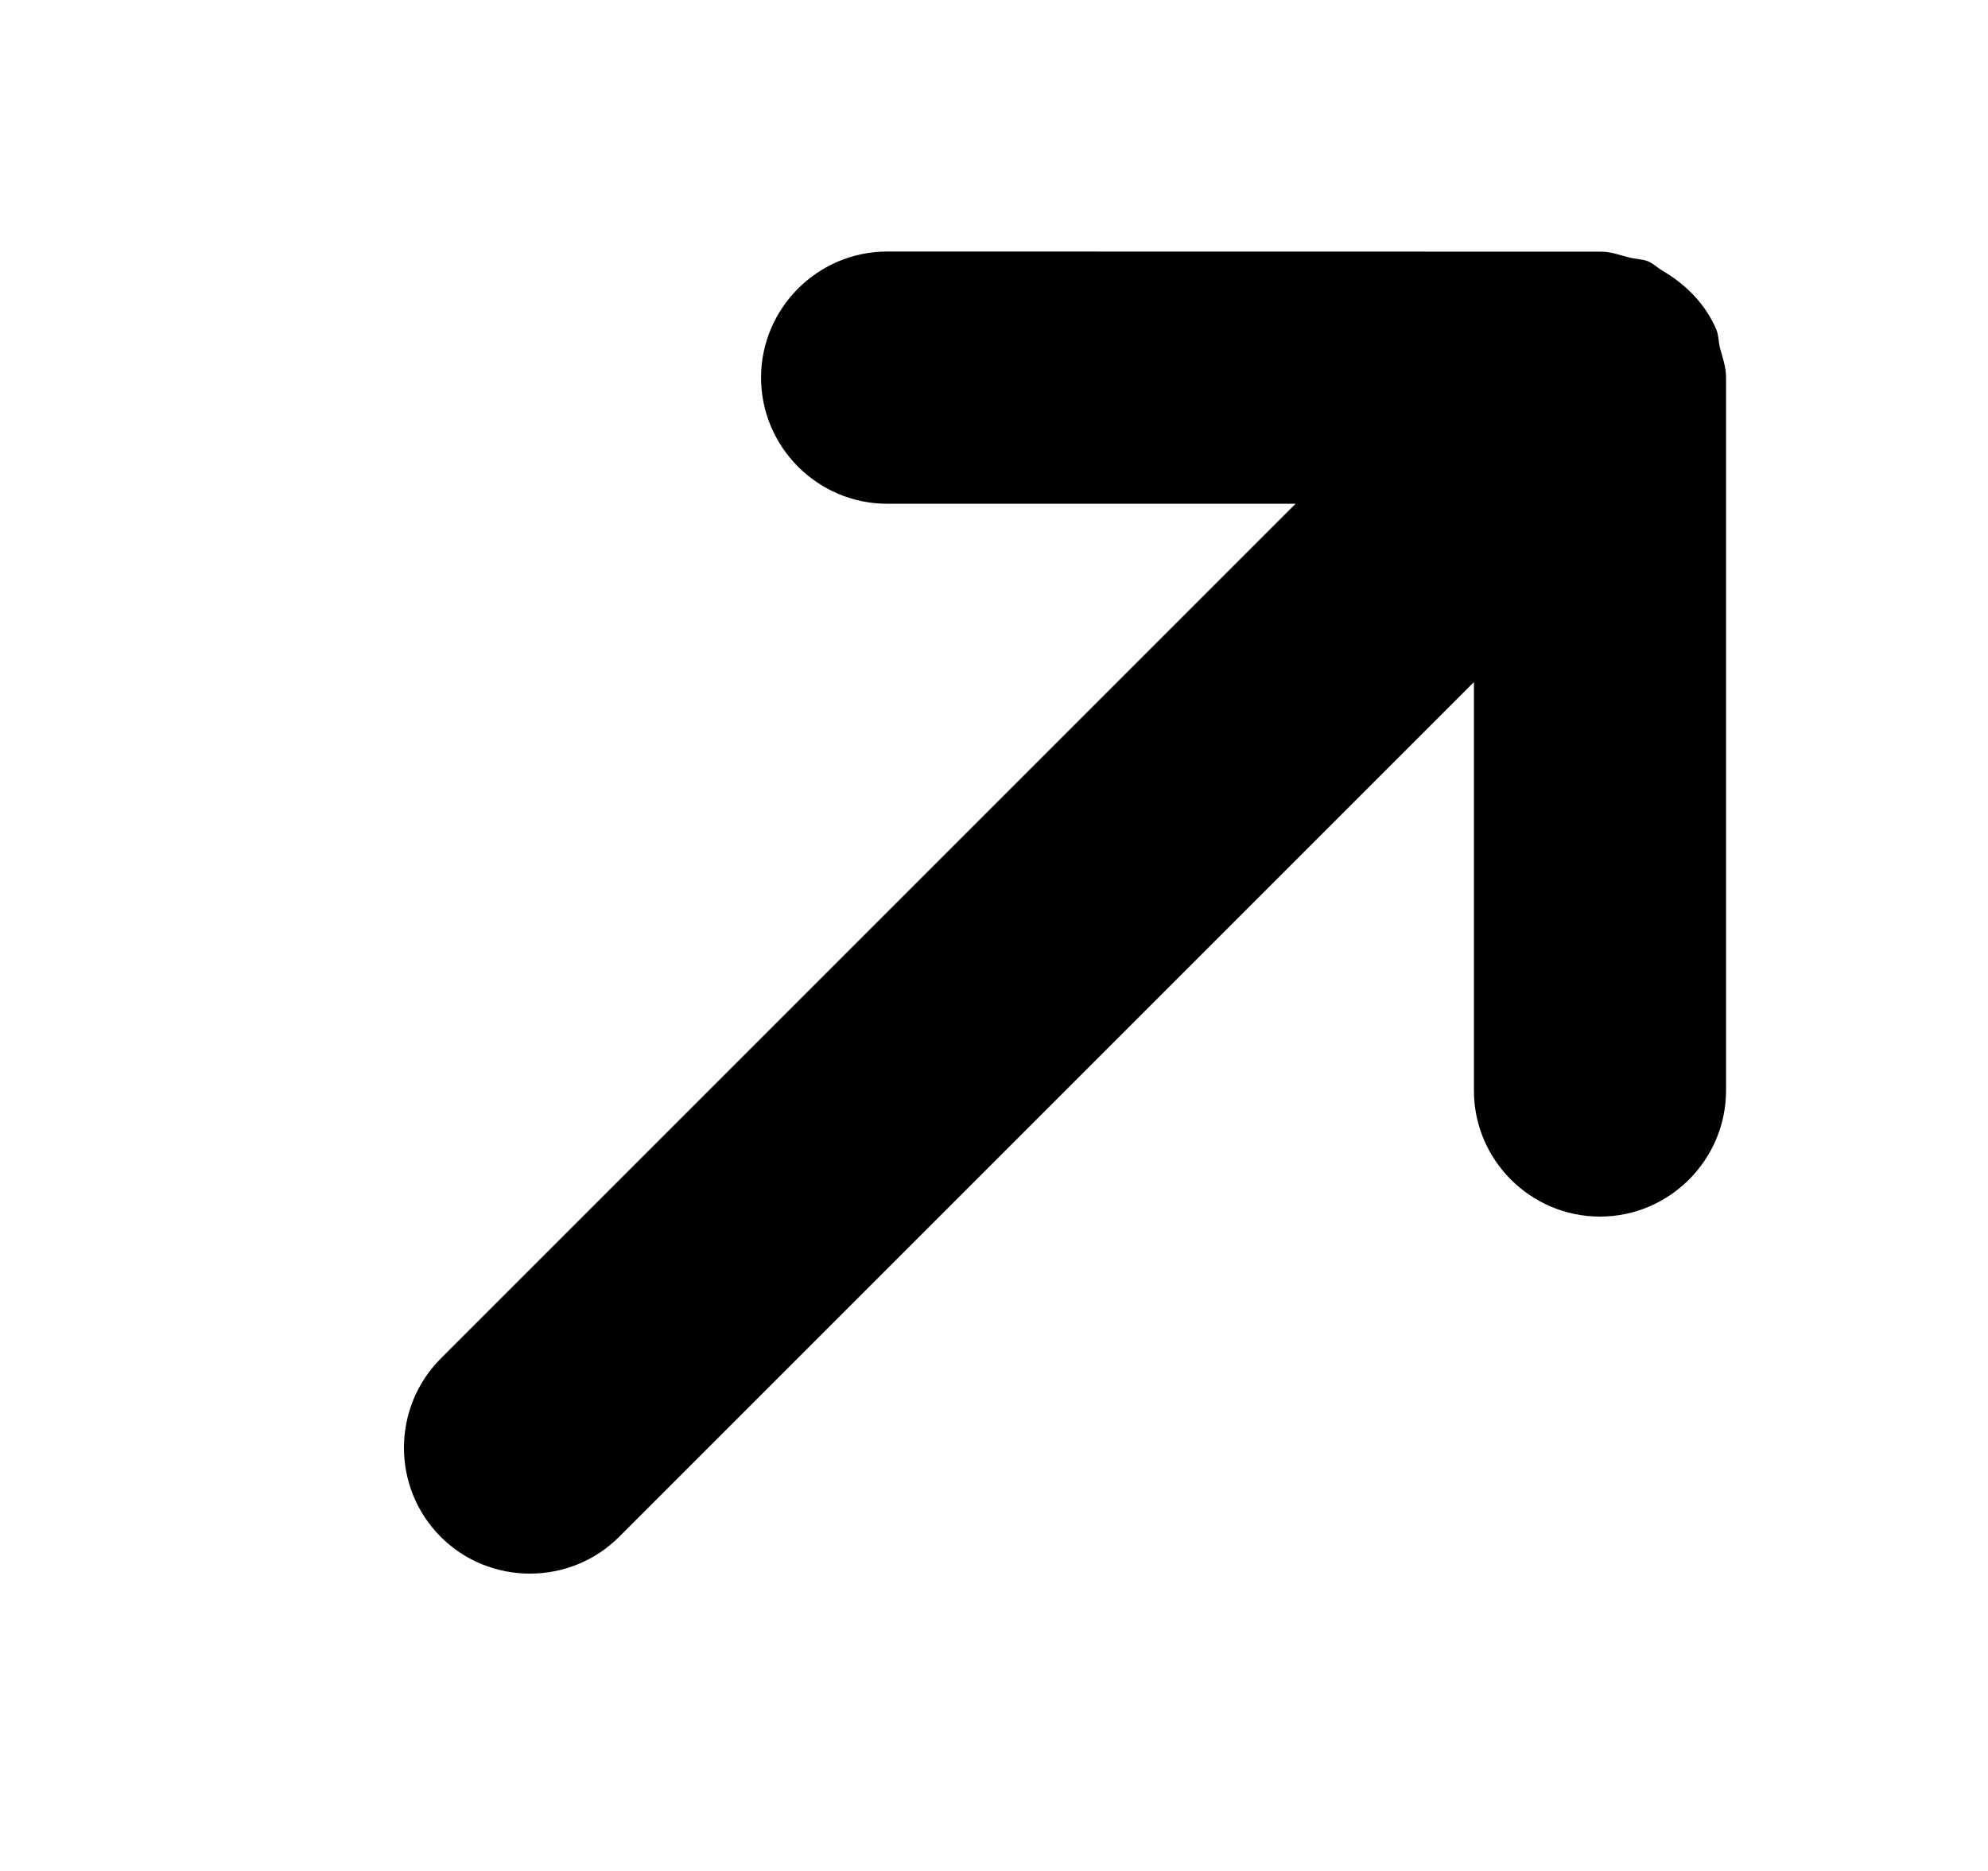
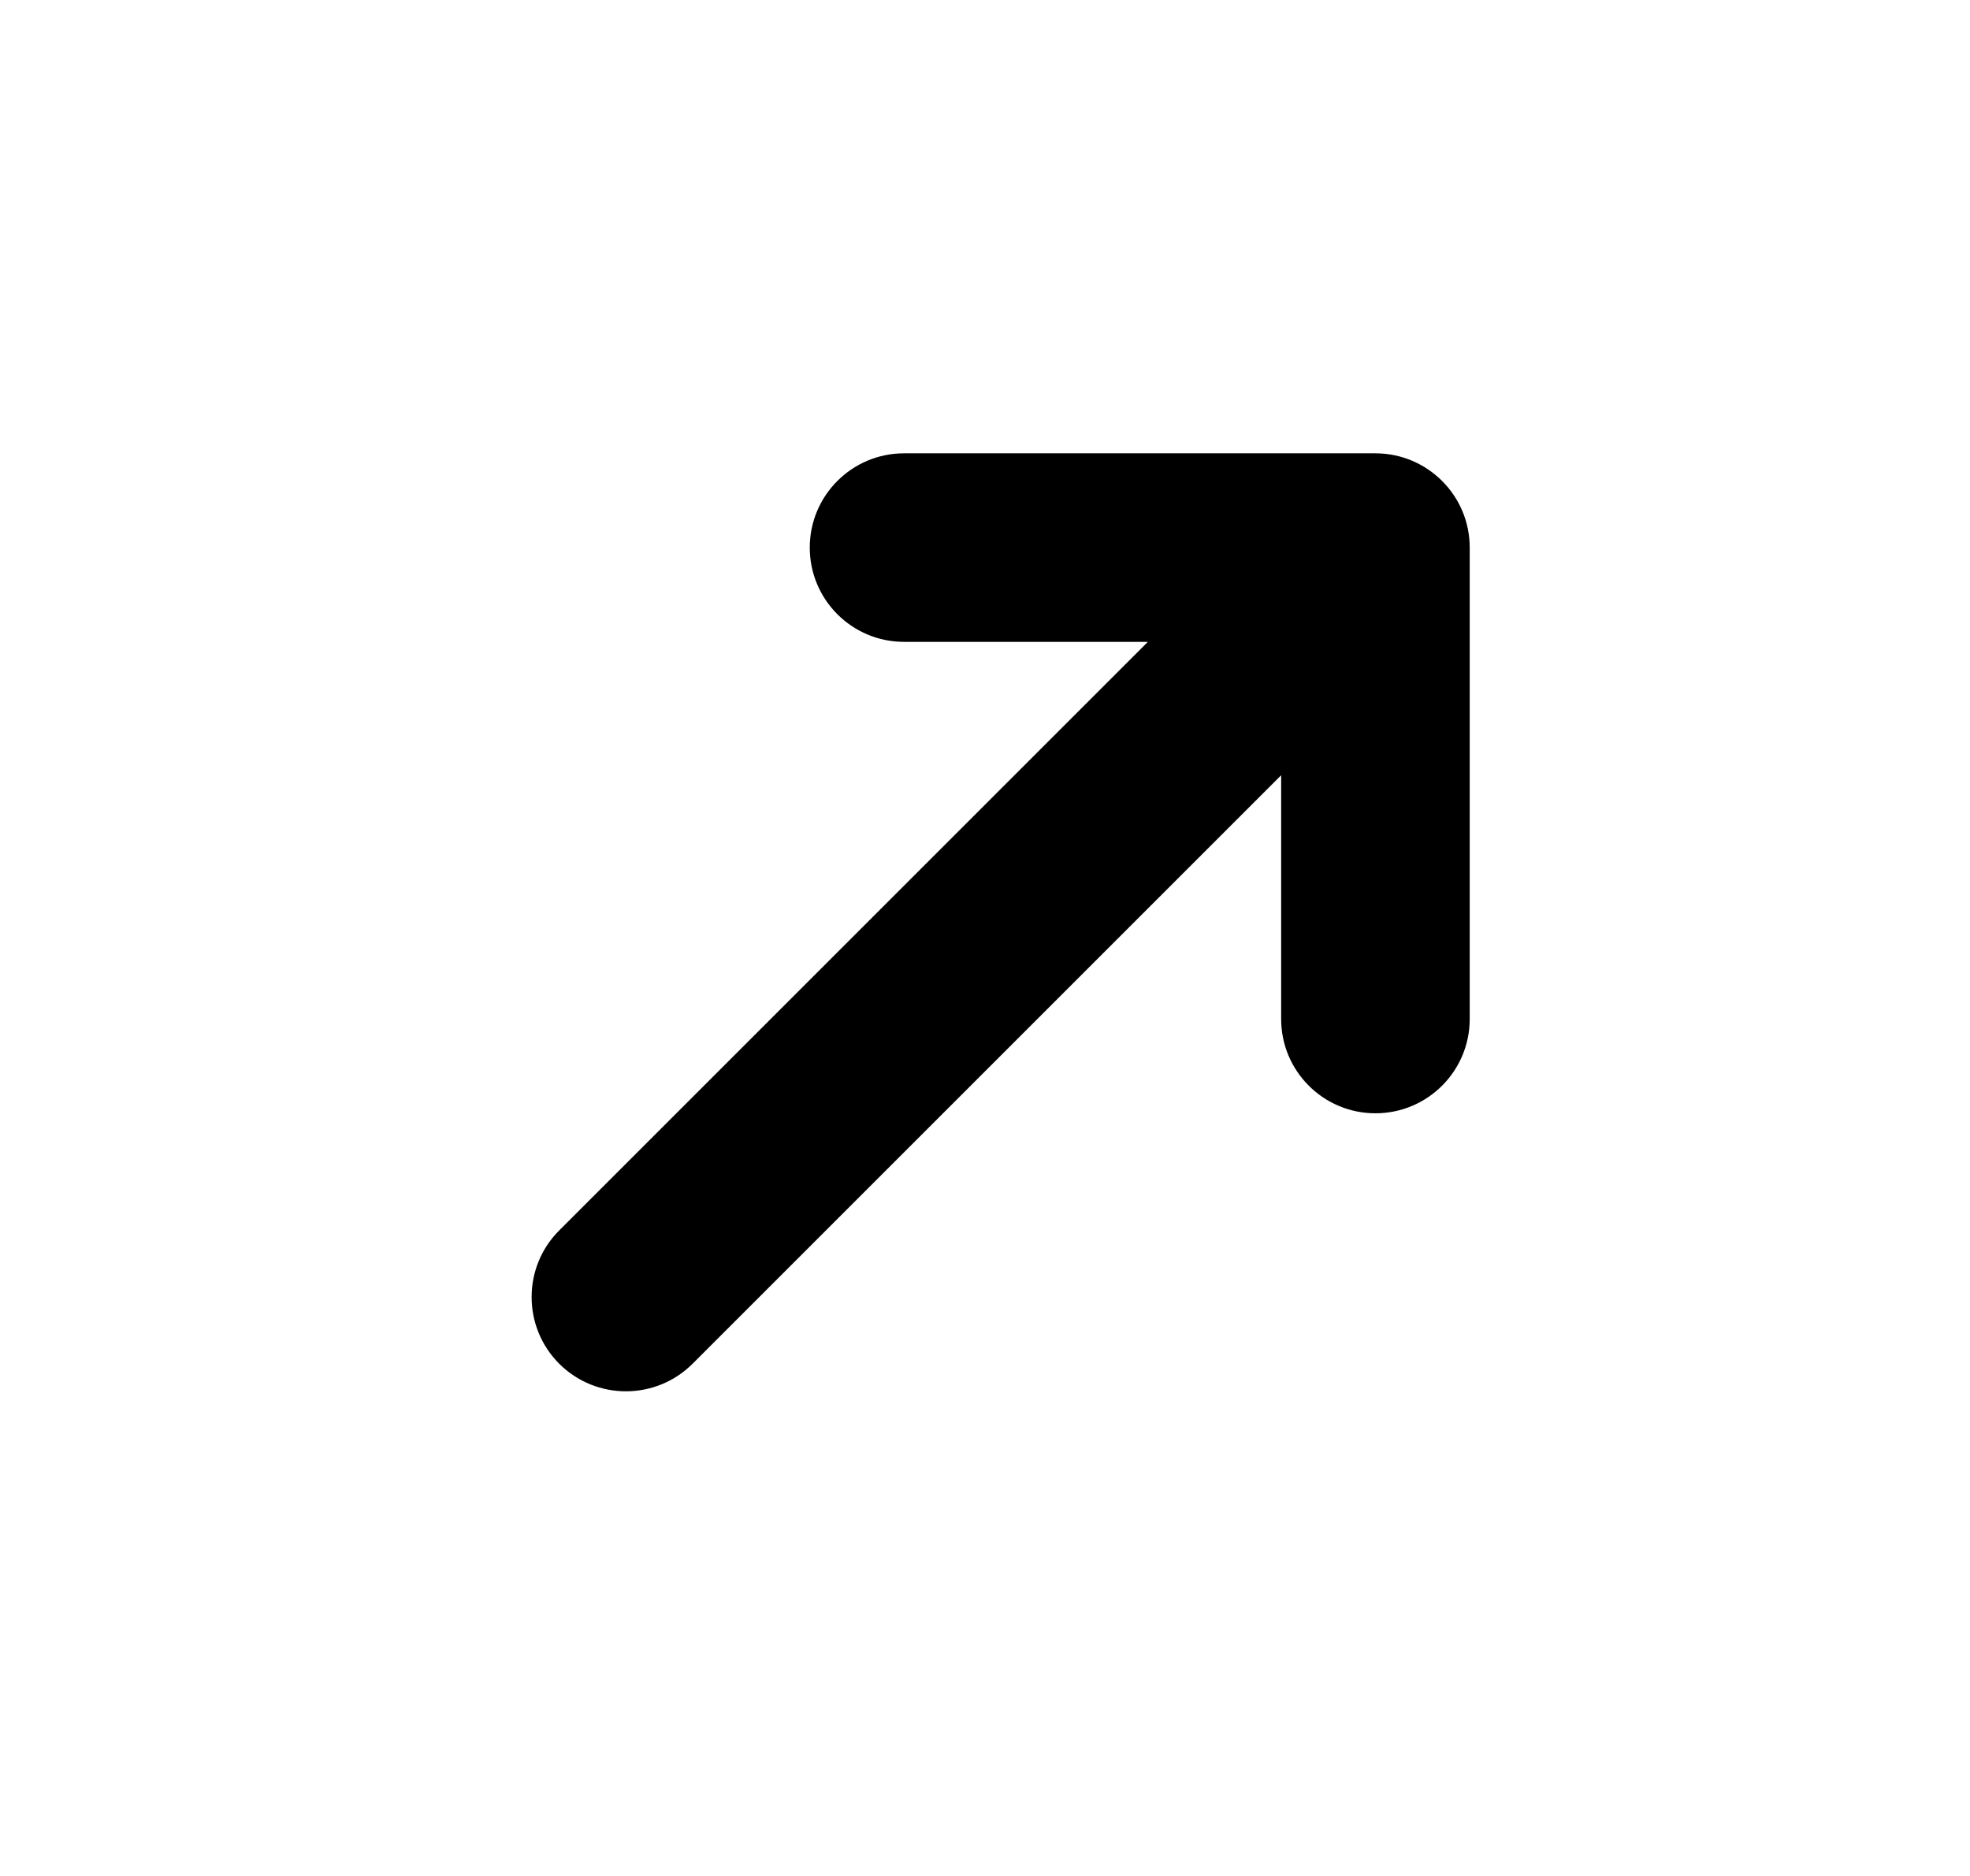
- <svg xmlns="http://www.w3.org/2000/svg" width="17" height="16" viewBox="0 0 17 16" fill="none">
-   <path fill-rule="evenodd" clip-rule="evenodd" d="M13.682 10.404C13.088 10.404 12.603 9.919 12.604 9.325L12.604 5.833L5.294 13.143C4.875 13.562 4.188 13.562 3.769 13.143C3.349 12.723 3.35 12.038 3.769 11.618L11.079 4.308L7.586 4.308C6.993 4.308 6.508 3.823 6.508 3.229C6.508 2.636 6.993 2.151 7.586 2.151L13.682 2.152C13.772 2.15 13.853 2.183 13.936 2.203C13.987 2.216 14.04 2.215 14.091 2.234C14.136 2.252 14.171 2.287 14.211 2.312C14.416 2.43 14.586 2.602 14.678 2.821C14.697 2.87 14.695 2.921 14.707 2.972C14.73 3.056 14.76 3.137 14.76 3.23L14.76 9.325C14.76 9.919 14.275 10.404 13.682 10.404Z" fill="currentColor" />
+ <svg xmlns="http://www.w3.org/2000/svg" width="21" height="20" viewBox="0 0 21 20" fill="none">
+   <path fill-rule="evenodd" clip-rule="evenodd" d="M12.236 6.843H9.637C9.082 6.843 8.632 6.393 8.632 5.838C8.632 5.283 9.082 4.833 9.637 4.833H14.662C14.94 4.833 15.191 4.946 15.373 5.128C15.555 5.31 15.667 5.561 15.667 5.838V10.864C15.667 11.419 15.217 11.869 14.662 11.869C14.107 11.869 13.657 11.419 13.657 10.864V8.265L7.383 14.539C6.99 14.931 6.354 14.931 5.961 14.539C5.569 14.146 5.569 13.51 5.961 13.118L12.236 6.843Z" fill="currentColor" />
</svg>
